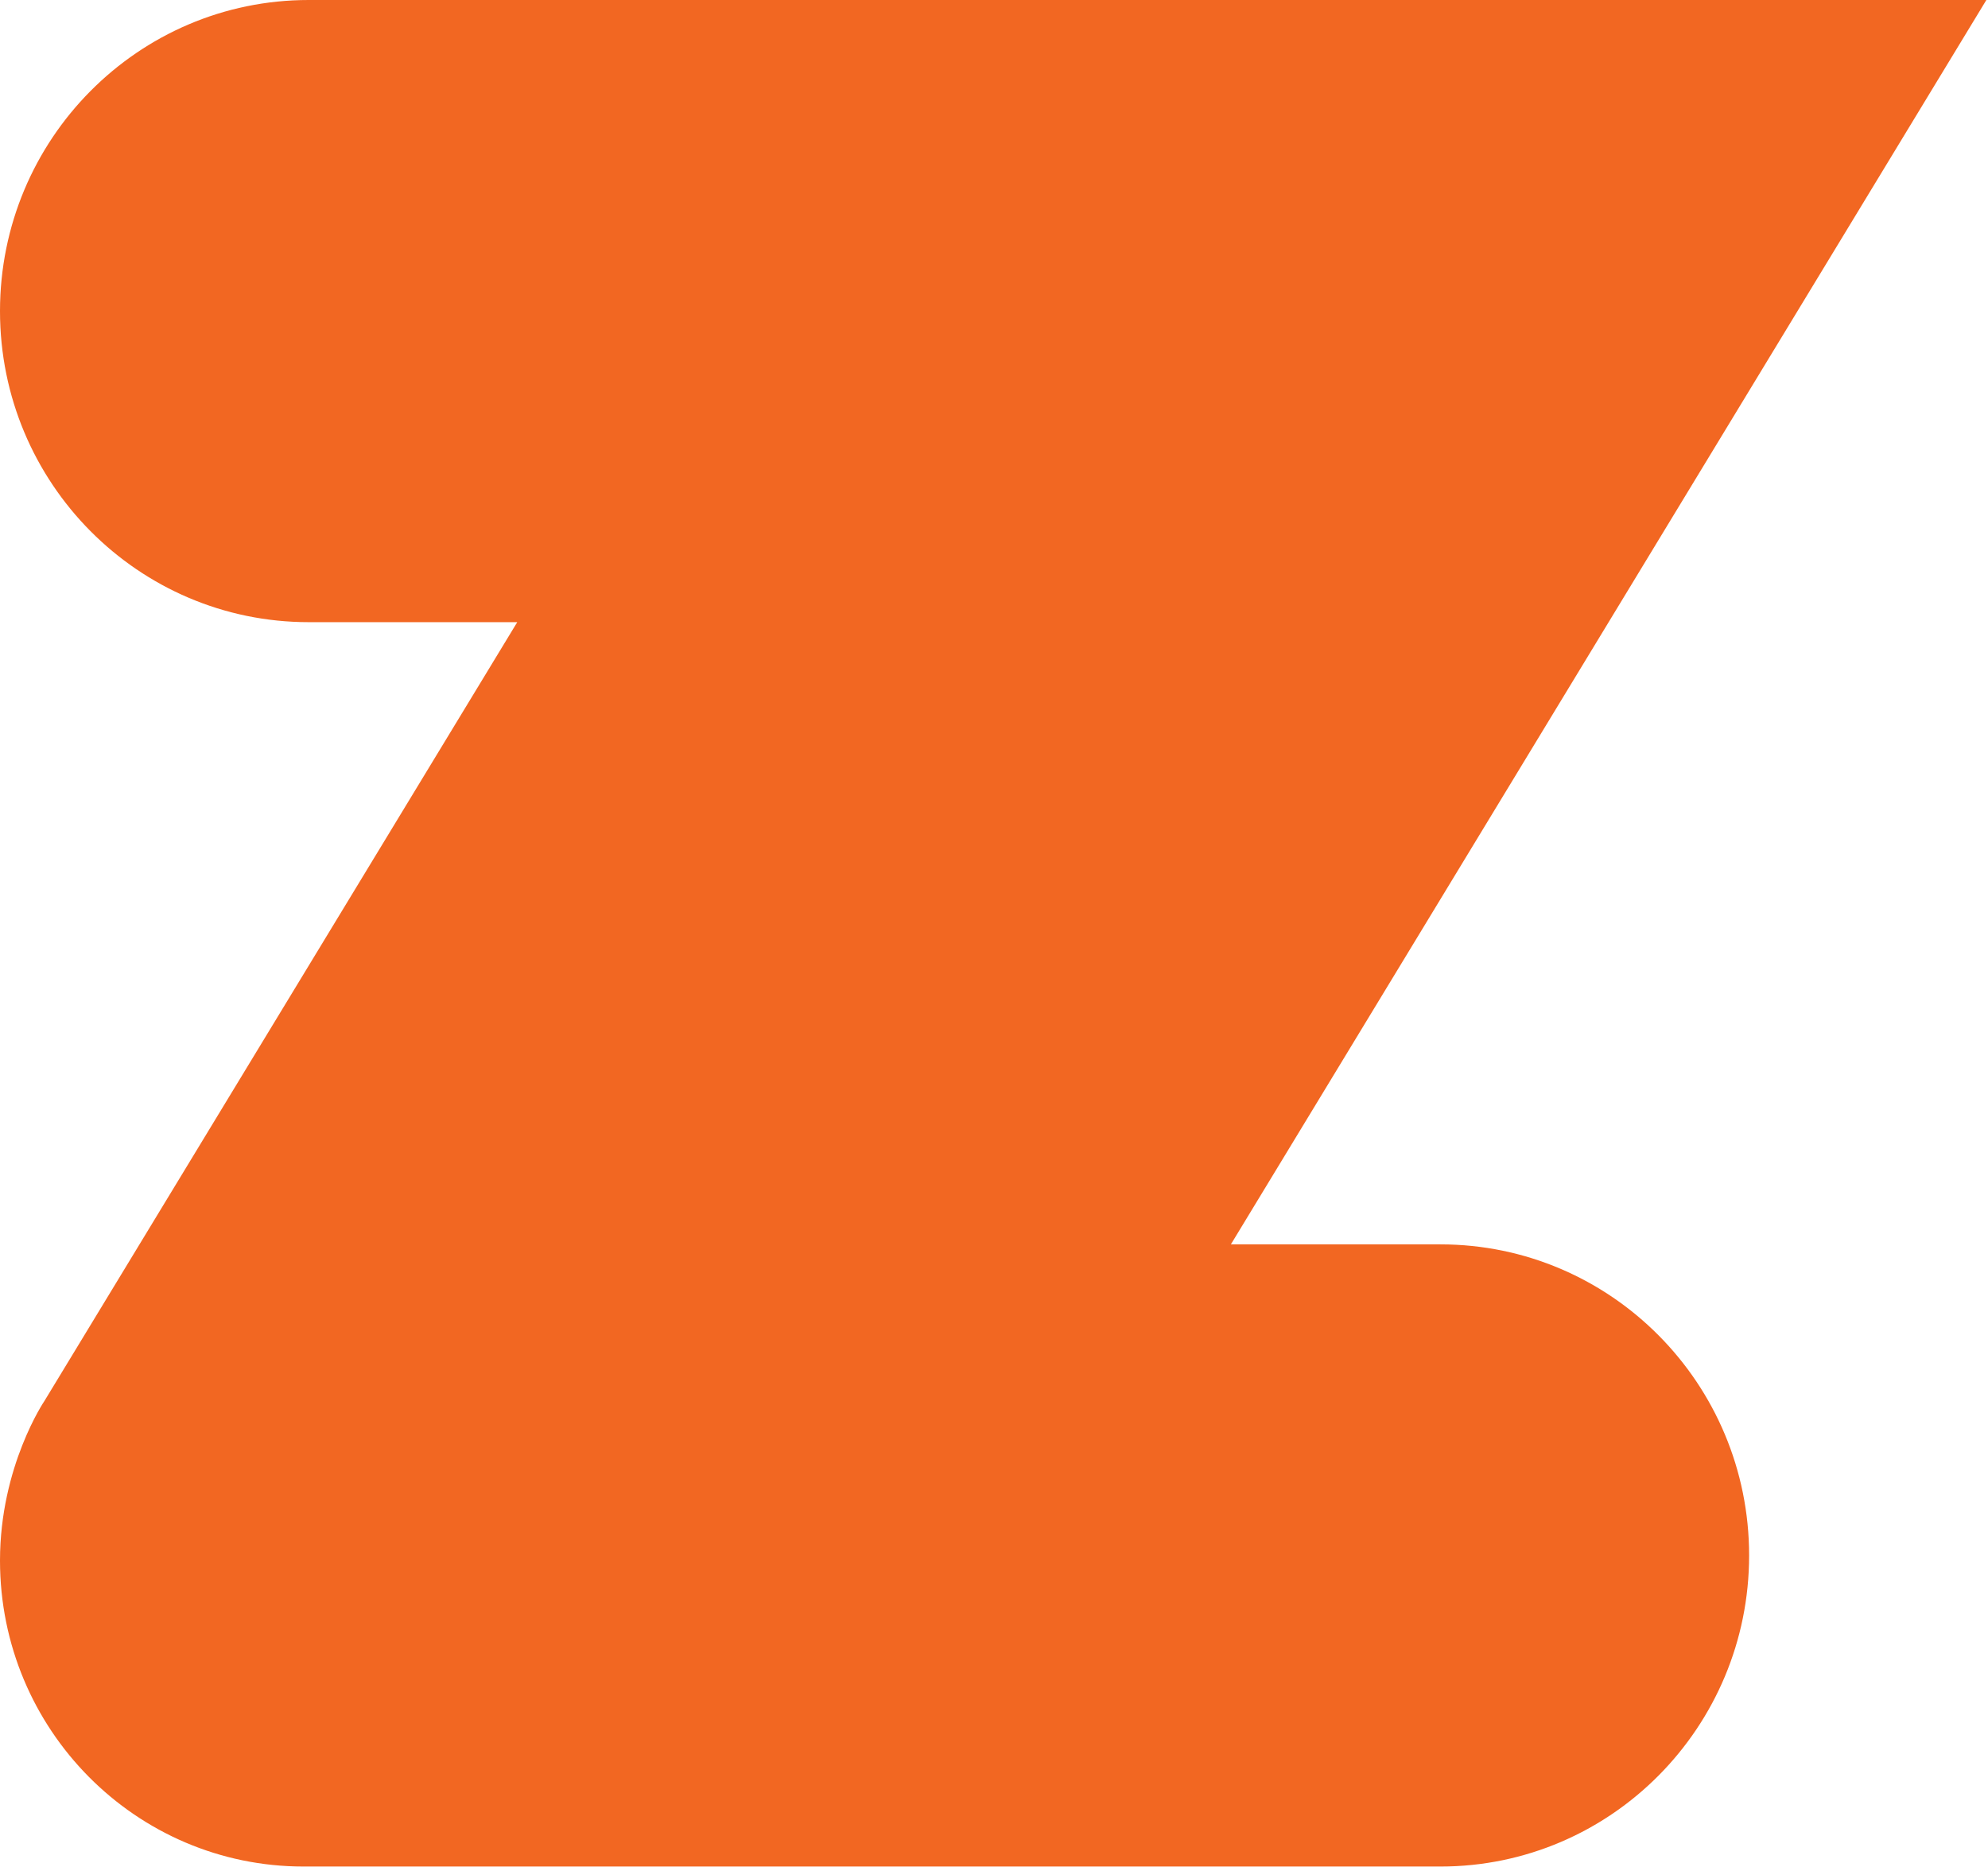
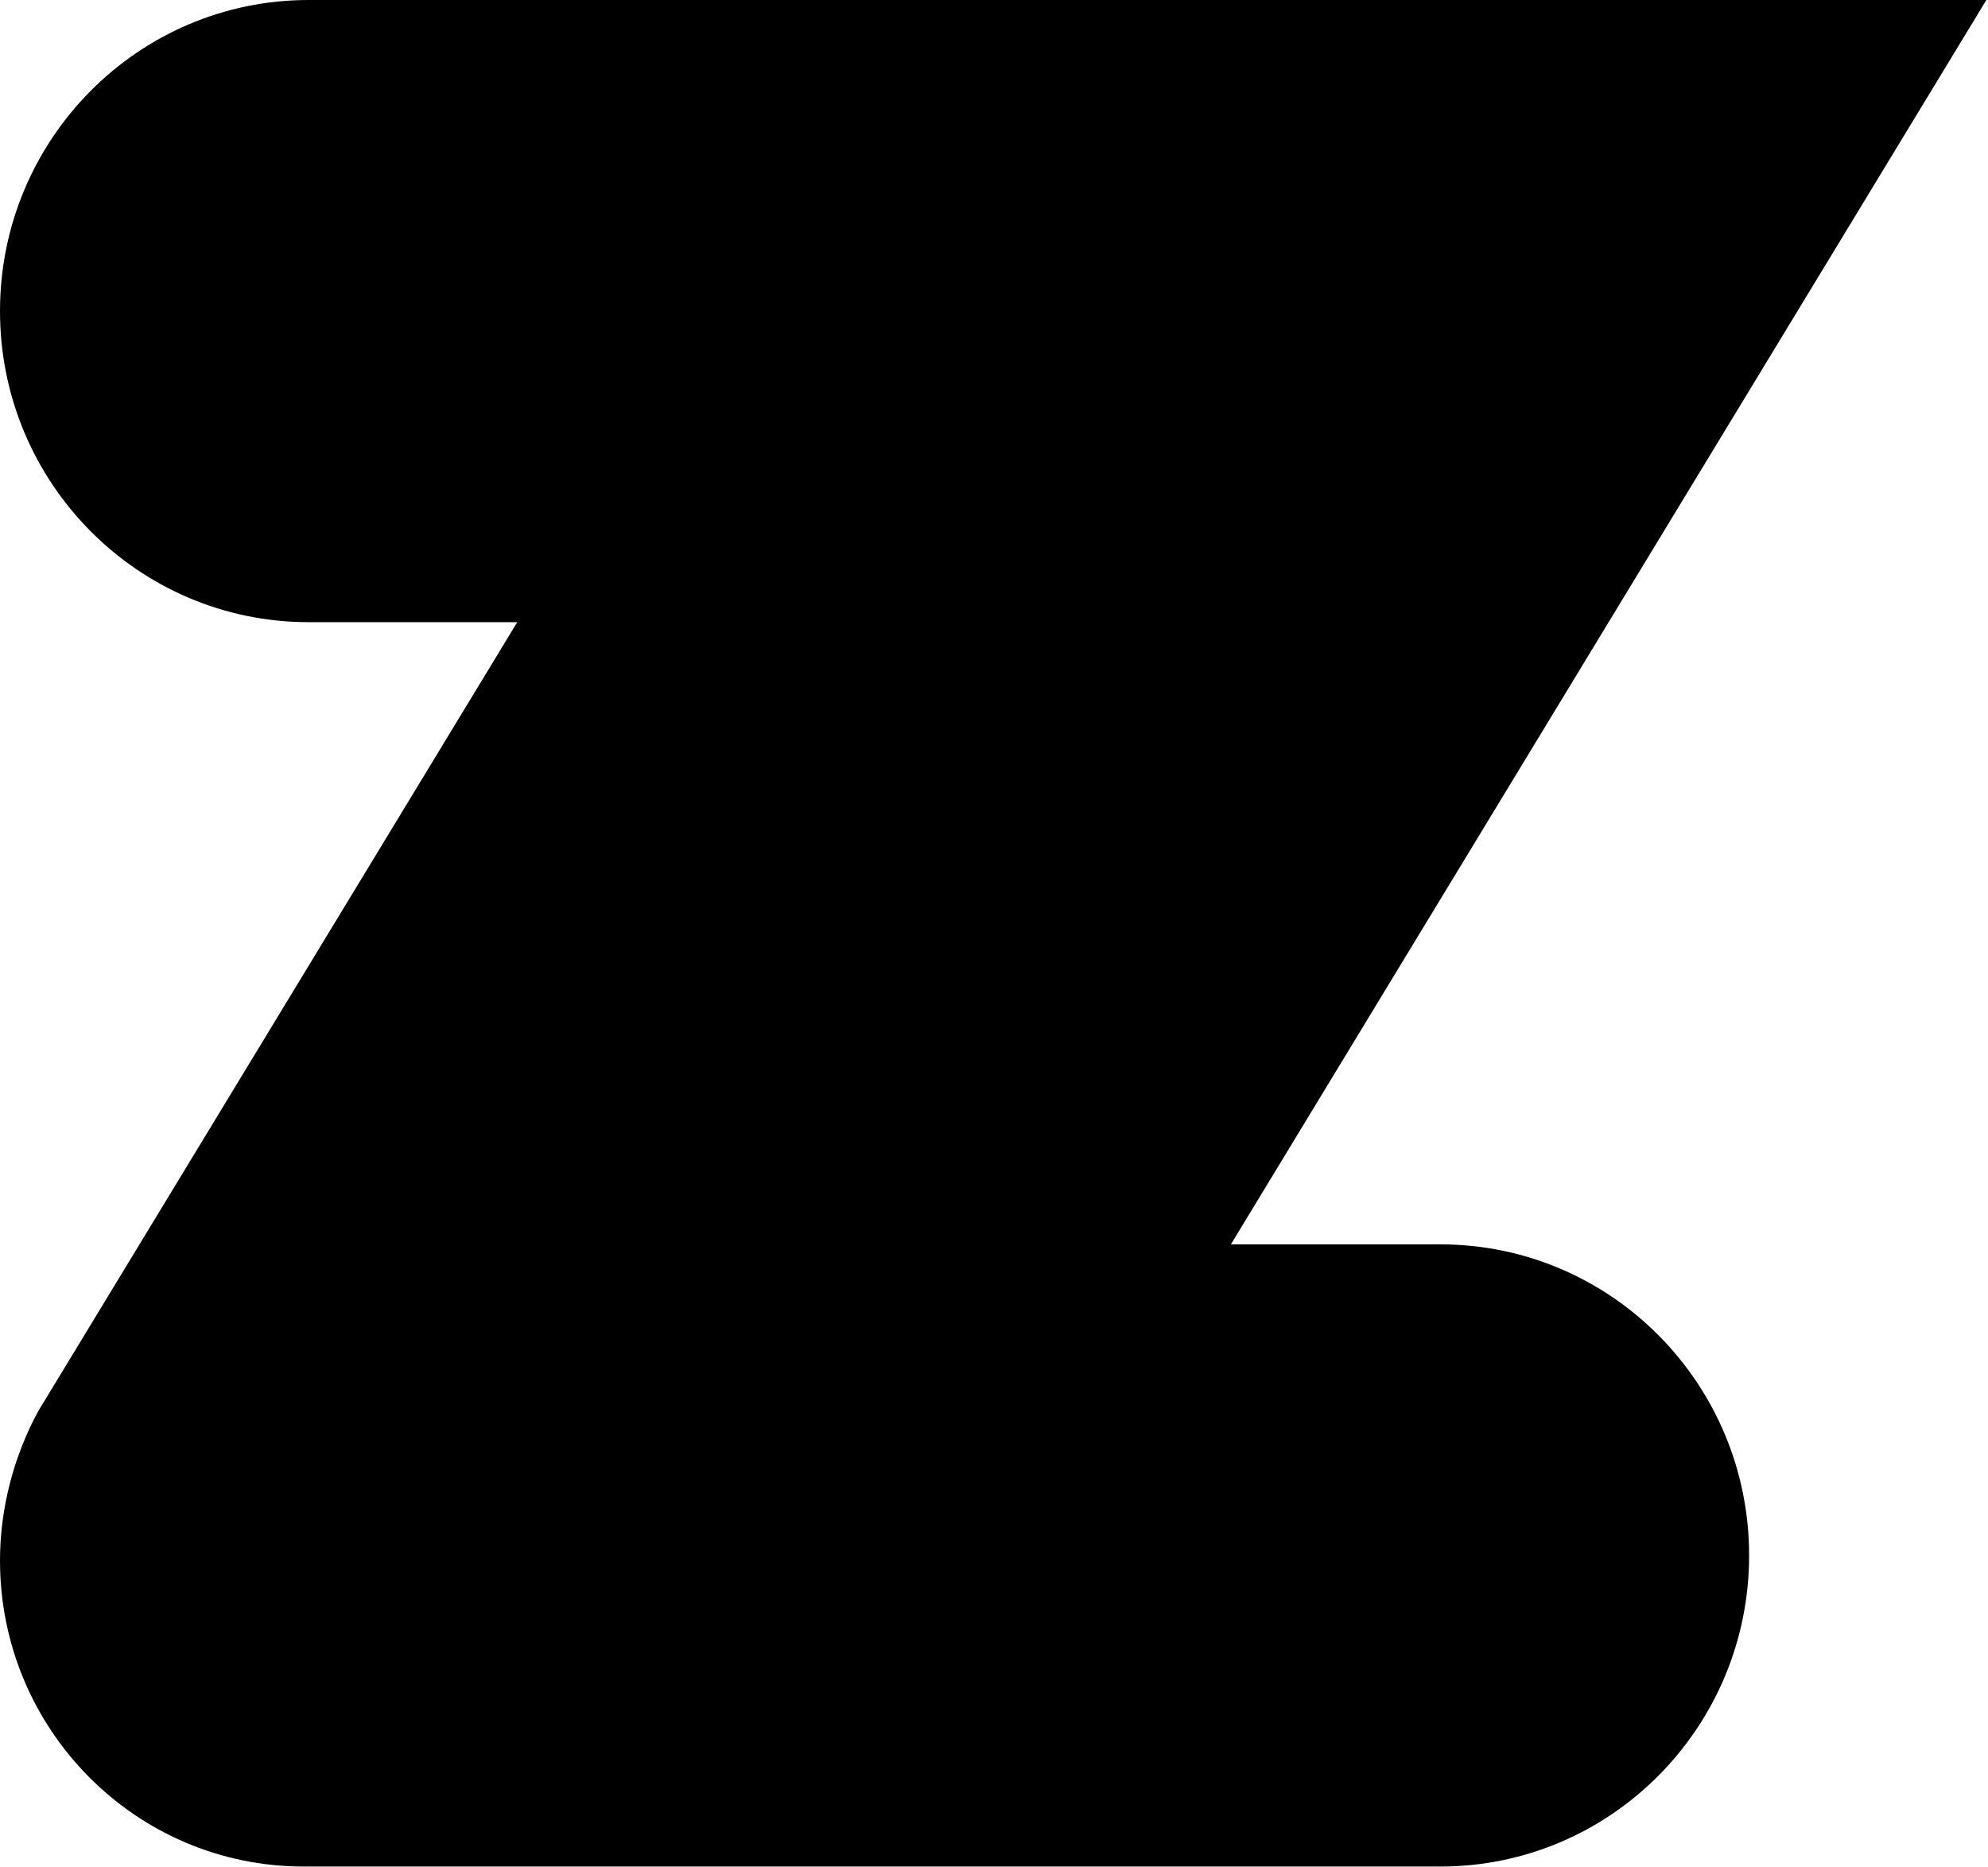
<svg xmlns="http://www.w3.org/2000/svg" viewBox="0 0 42.6 40">
-   <path fill="#F26722" d="M30.866 26.667h-4.49L42.565 0H6.615C2.961 0 0 2.985 0 6.667s2.962 6.666 6.615 6.666h4.469L.955 30.018S0 31.421 0 33.443C0 37.065 2.913 40 6.506 40h24.36c3.654 0 6.615-2.985 6.615-6.667 0-3.681-2.961-6.666-6.615-6.666" />
+   <path d="M30.866 26.667h-4.49L42.565 0H6.615C2.961 0 0 2.985 0 6.667s2.962 6.666 6.615 6.666h4.469L.955 30.018S0 31.421 0 33.443C0 37.065 2.913 40 6.506 40h24.36c3.654 0 6.615-2.985 6.615-6.667 0-3.681-2.961-6.666-6.615-6.666" />
</svg>
